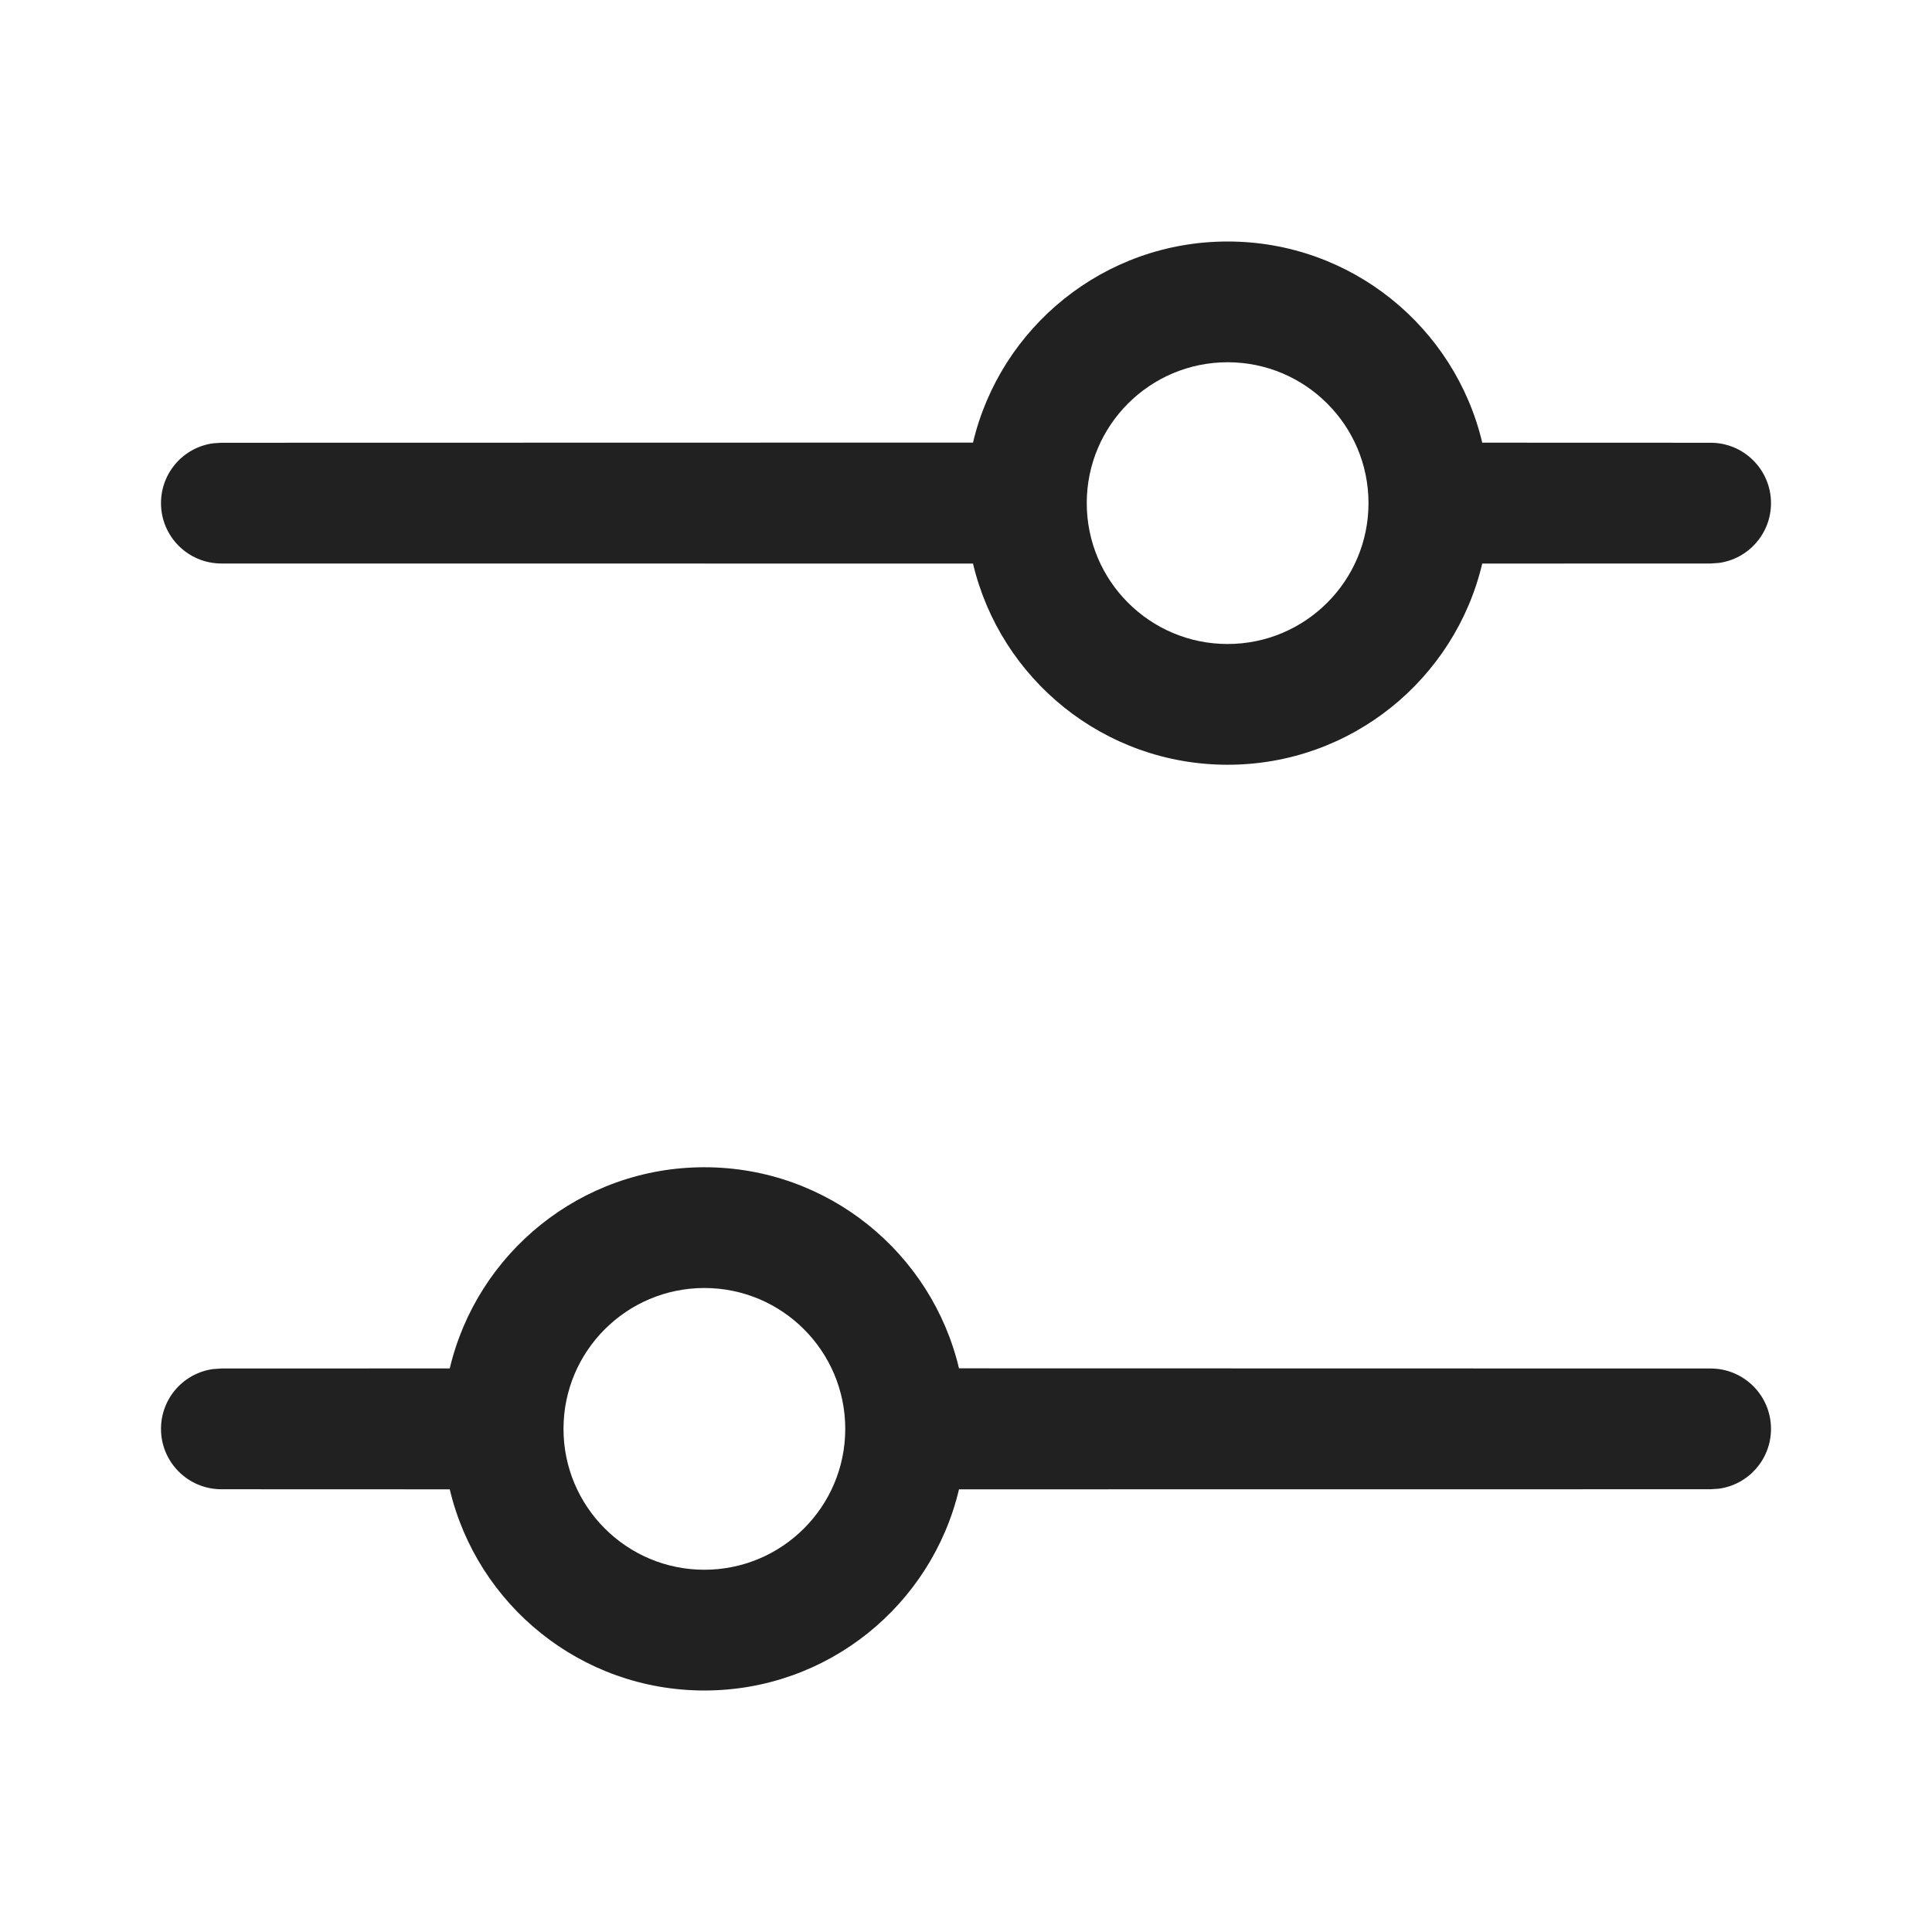
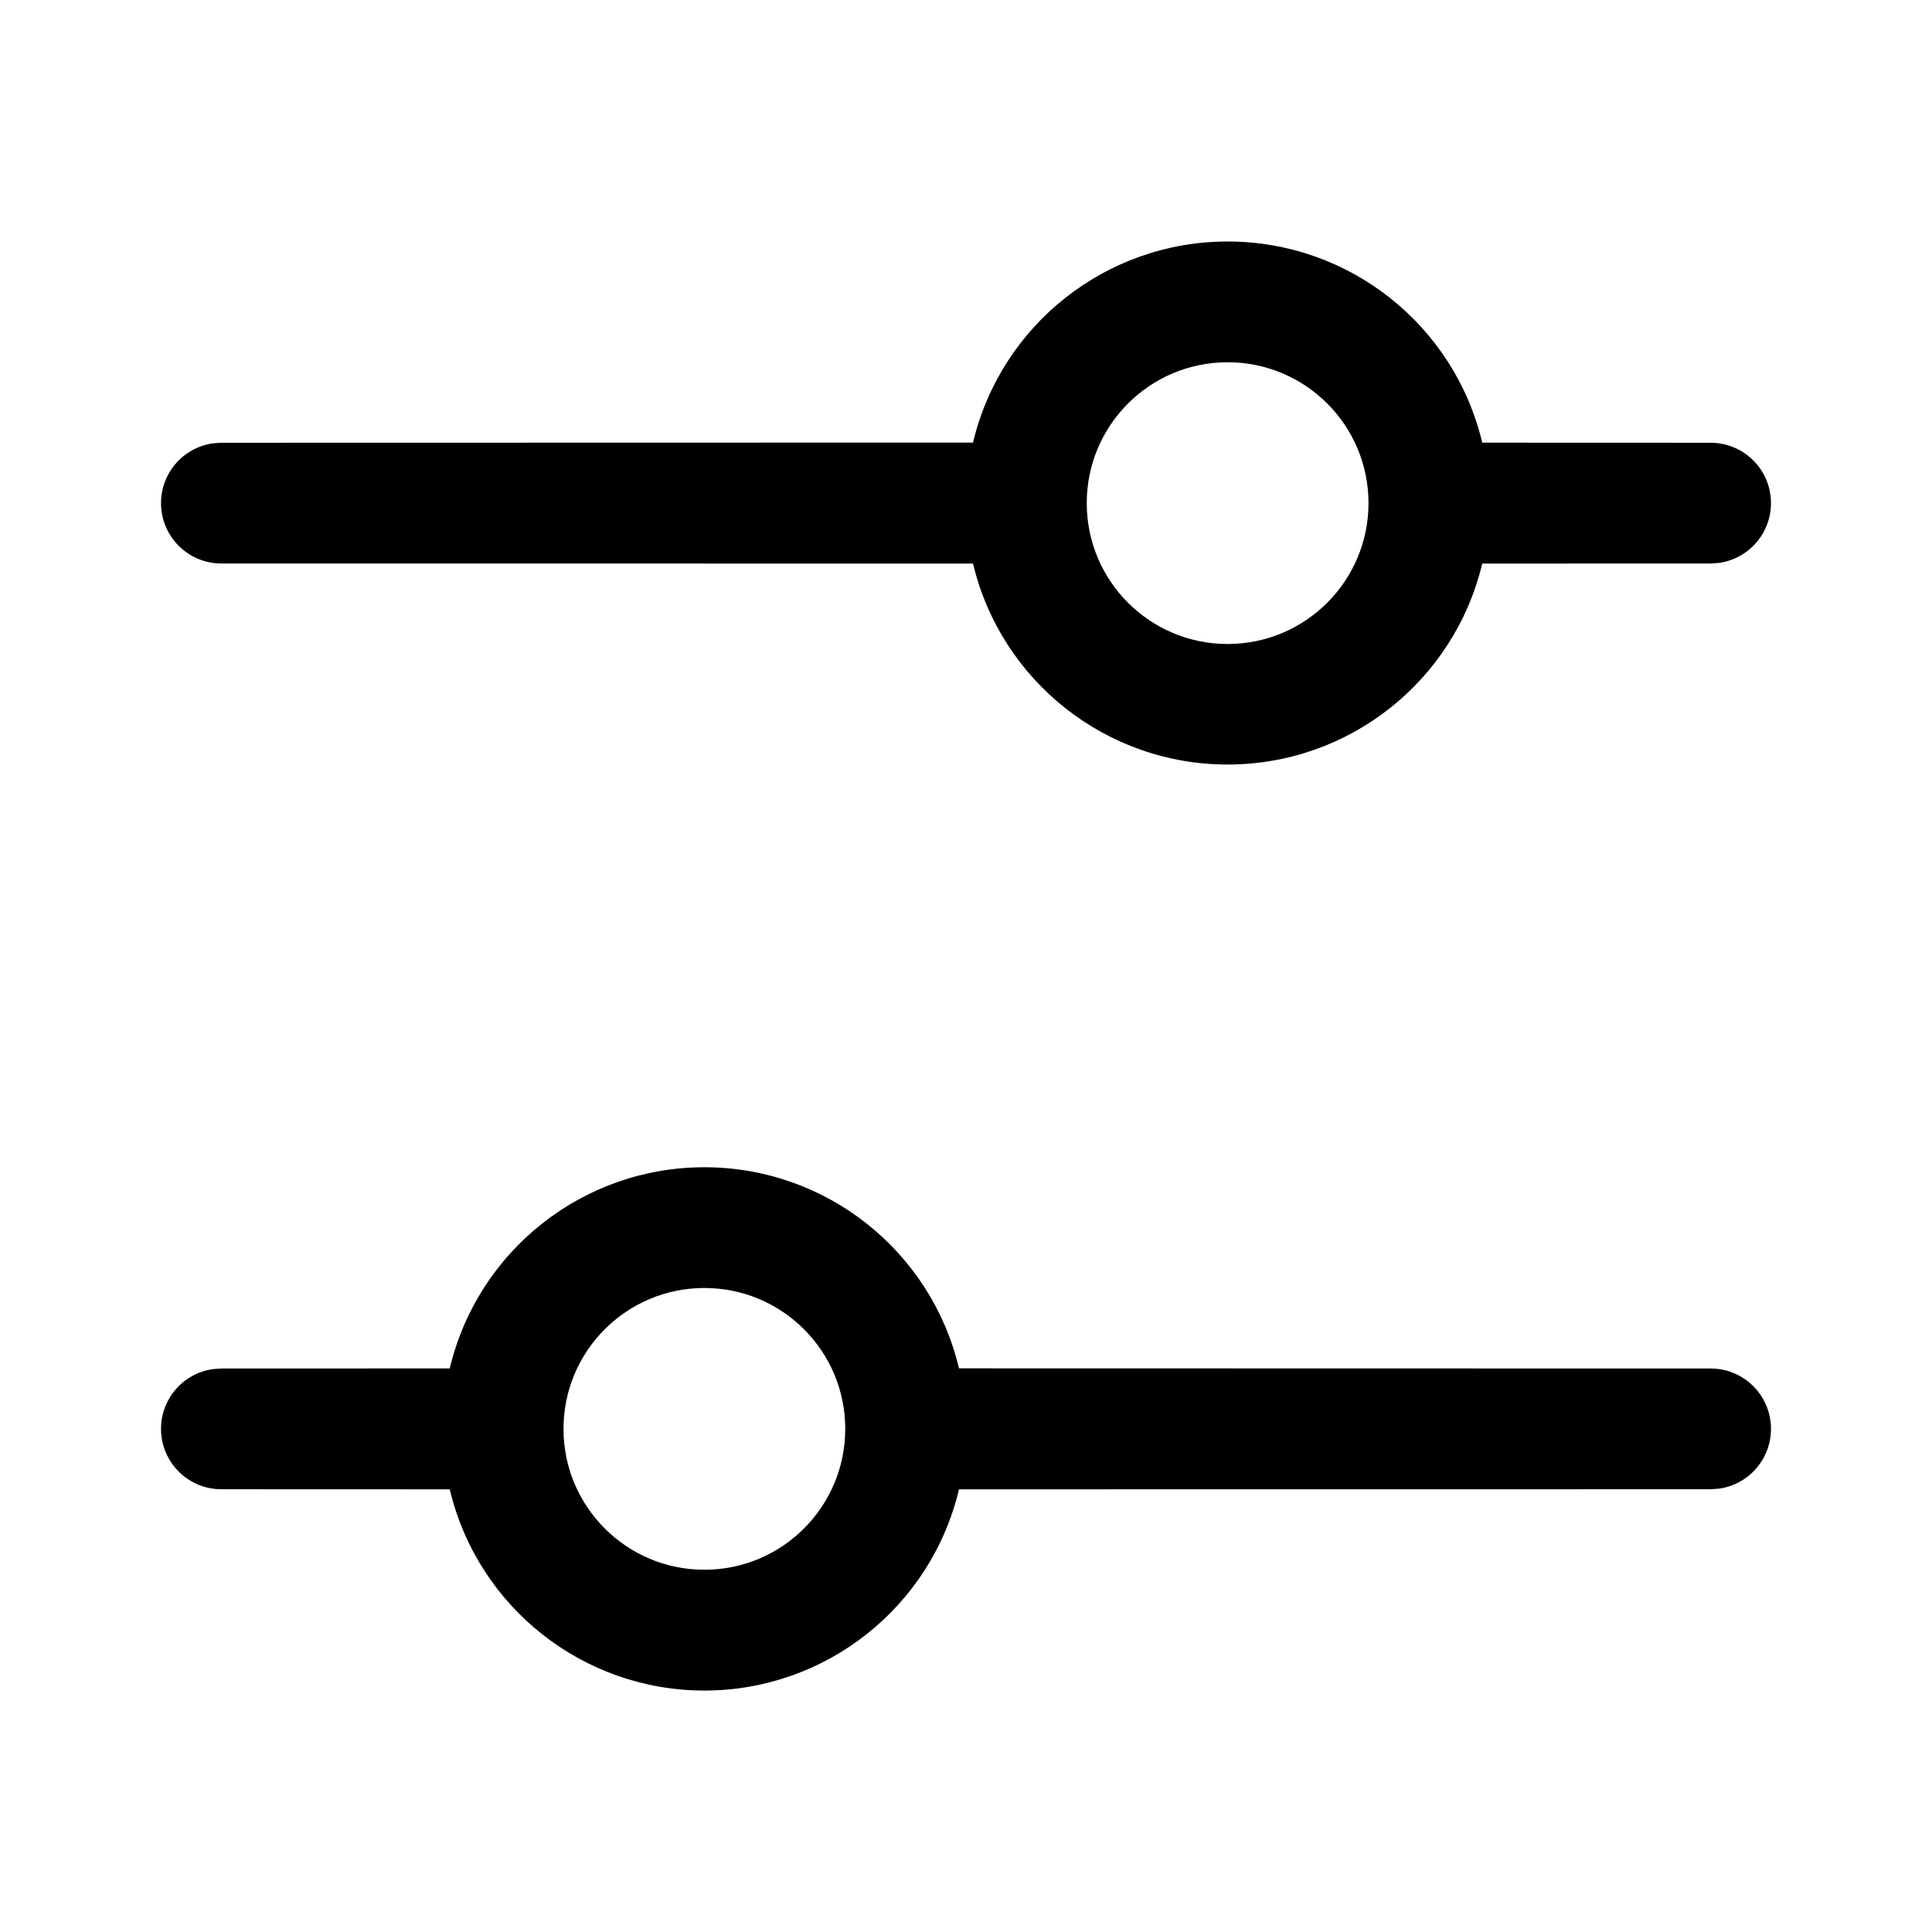
- <svg xmlns="http://www.w3.org/2000/svg" width="24" height="24" viewBox="0 0 24 24" fill="none">
-   <path d="M8.75 14.5C10.286 14.5 11.574 15.566 11.913 16.998L21.25 17C21.664 17 22 17.336 22 17.75C22 18.13 21.718 18.444 21.352 18.493L21.25 18.5L11.913 18.501C11.574 19.934 10.287 21 8.75 21C7.214 21 5.926 19.934 5.587 18.501L2.75 18.5C2.336 18.5 2 18.164 2 17.75C2 17.37 2.282 17.056 2.648 17.007L2.75 17L5.587 16.999C5.926 15.566 7.214 14.5 8.75 14.5ZM8.75 16C7.784 16 7 16.784 7 17.75C7 18.716 7.784 19.5 8.75 19.5C9.716 19.5 10.5 18.716 10.5 17.75C10.5 16.784 9.716 16 8.75 16ZM15.25 3C16.787 3 18.074 4.066 18.413 5.499L21.25 5.5C21.664 5.5 22 5.836 22 6.25C22 6.63 21.718 6.944 21.352 6.993L21.25 7L18.413 7.001C18.074 8.434 16.787 9.5 15.25 9.5C13.713 9.5 12.426 8.434 12.087 7.001L2.75 7C2.336 7 2 6.664 2 6.25C2 5.87 2.282 5.556 2.648 5.507L2.75 5.5L12.087 5.498C12.426 4.066 13.714 3 15.25 3ZM15.25 4.5C14.284 4.5 13.5 5.284 13.5 6.25C13.5 7.216 14.284 8 15.25 8C16.216 8 17 7.216 17 6.25C17 5.284 16.216 4.5 15.25 4.5Z" fill="#212121" />
+ <svg xmlns="http://www.w3.org/2000/svg" width="24" height="24" viewBox="0 0 24 24">
+   <path fill="currentColor" d="M8.75 14.5a3.25 3.25 0 0 1 3.163 2.498L21.25 17a.75.75 0 0 1 .102 1.493l-.102.007l-9.337.001a3.251 3.251 0 0 1-6.326 0L2.75 18.5a.75.75 0 0 1-.102-1.493L2.75 17l2.837-.001A3.25 3.25 0 0 1 8.75 14.5m0 1.5a1.75 1.75 0 1 0 0 3.5a1.75 1.75 0 0 0 0-3.5m6.5-13a3.25 3.25 0 0 1 3.163 2.499l2.837.001a.75.75 0 0 1 .102 1.493L21.25 7l-2.837.001a3.252 3.252 0 0 1-6.326 0L2.75 7a.75.75 0 0 1-.102-1.493L2.75 5.5l9.337-.002A3.25 3.25 0 0 1 15.25 3m0 1.5a1.75 1.75 0 1 0 0 3.5a1.75 1.75 0 0 0 0-3.5" />
</svg>
